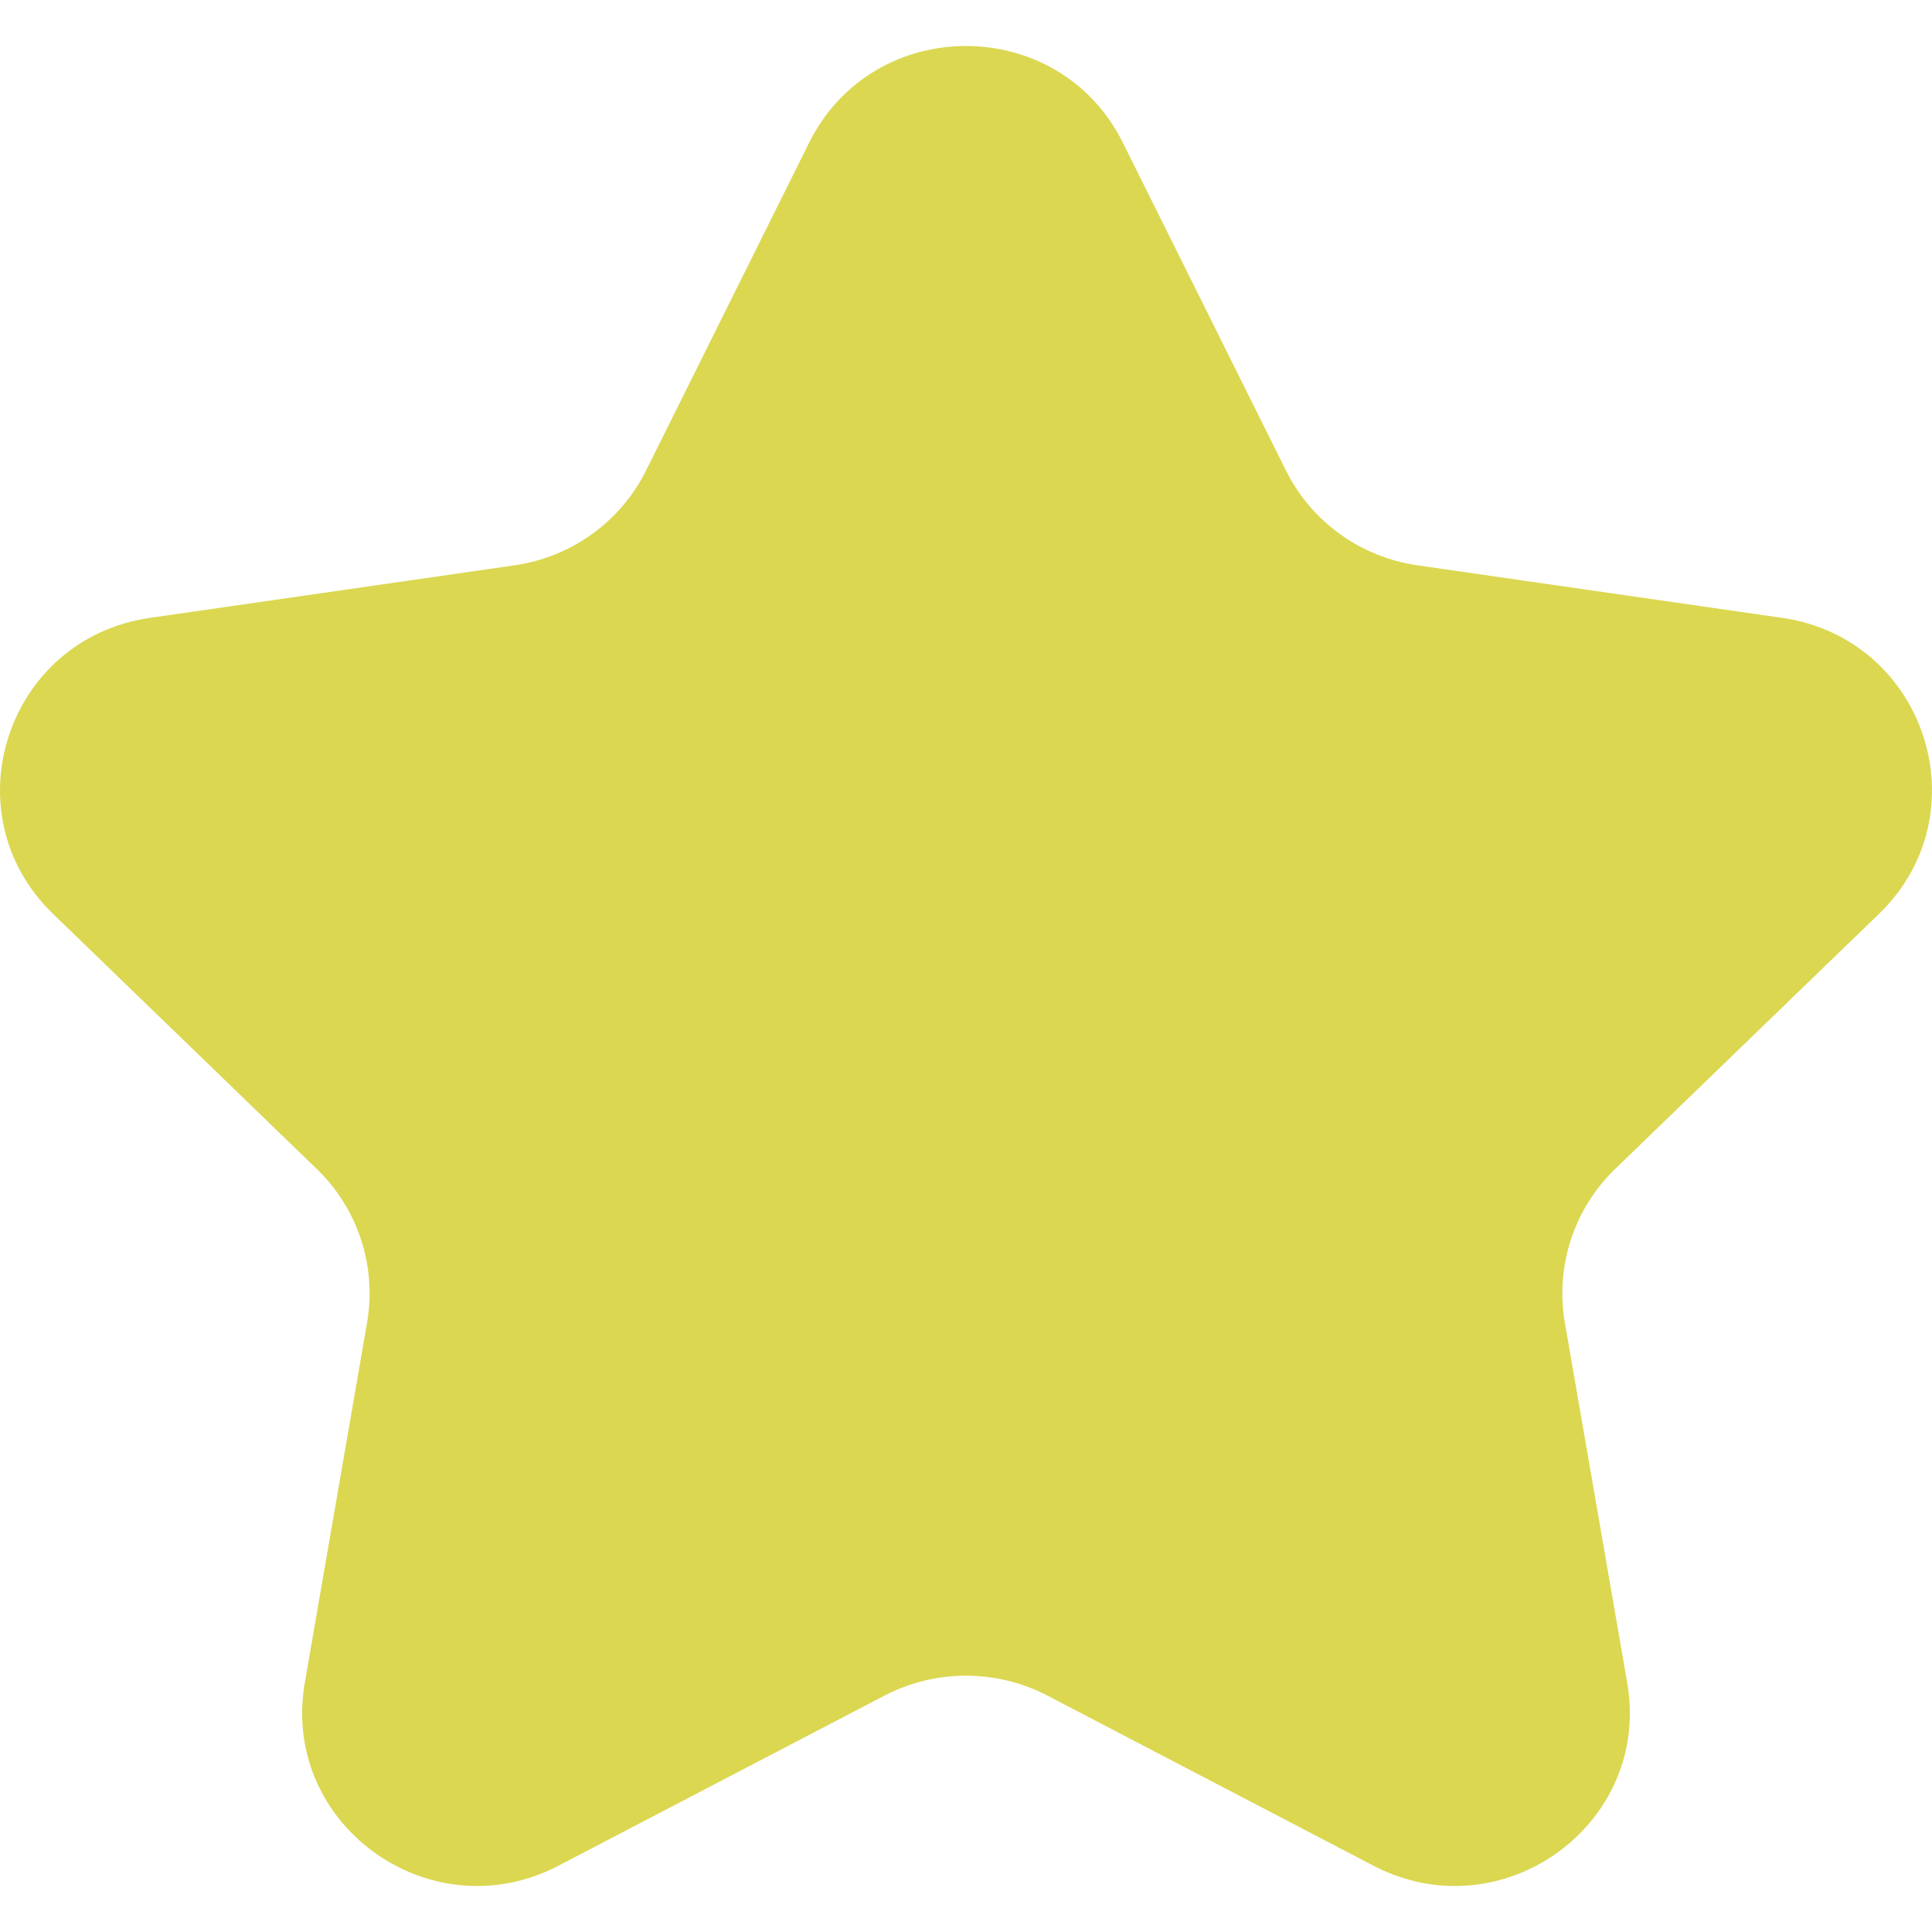
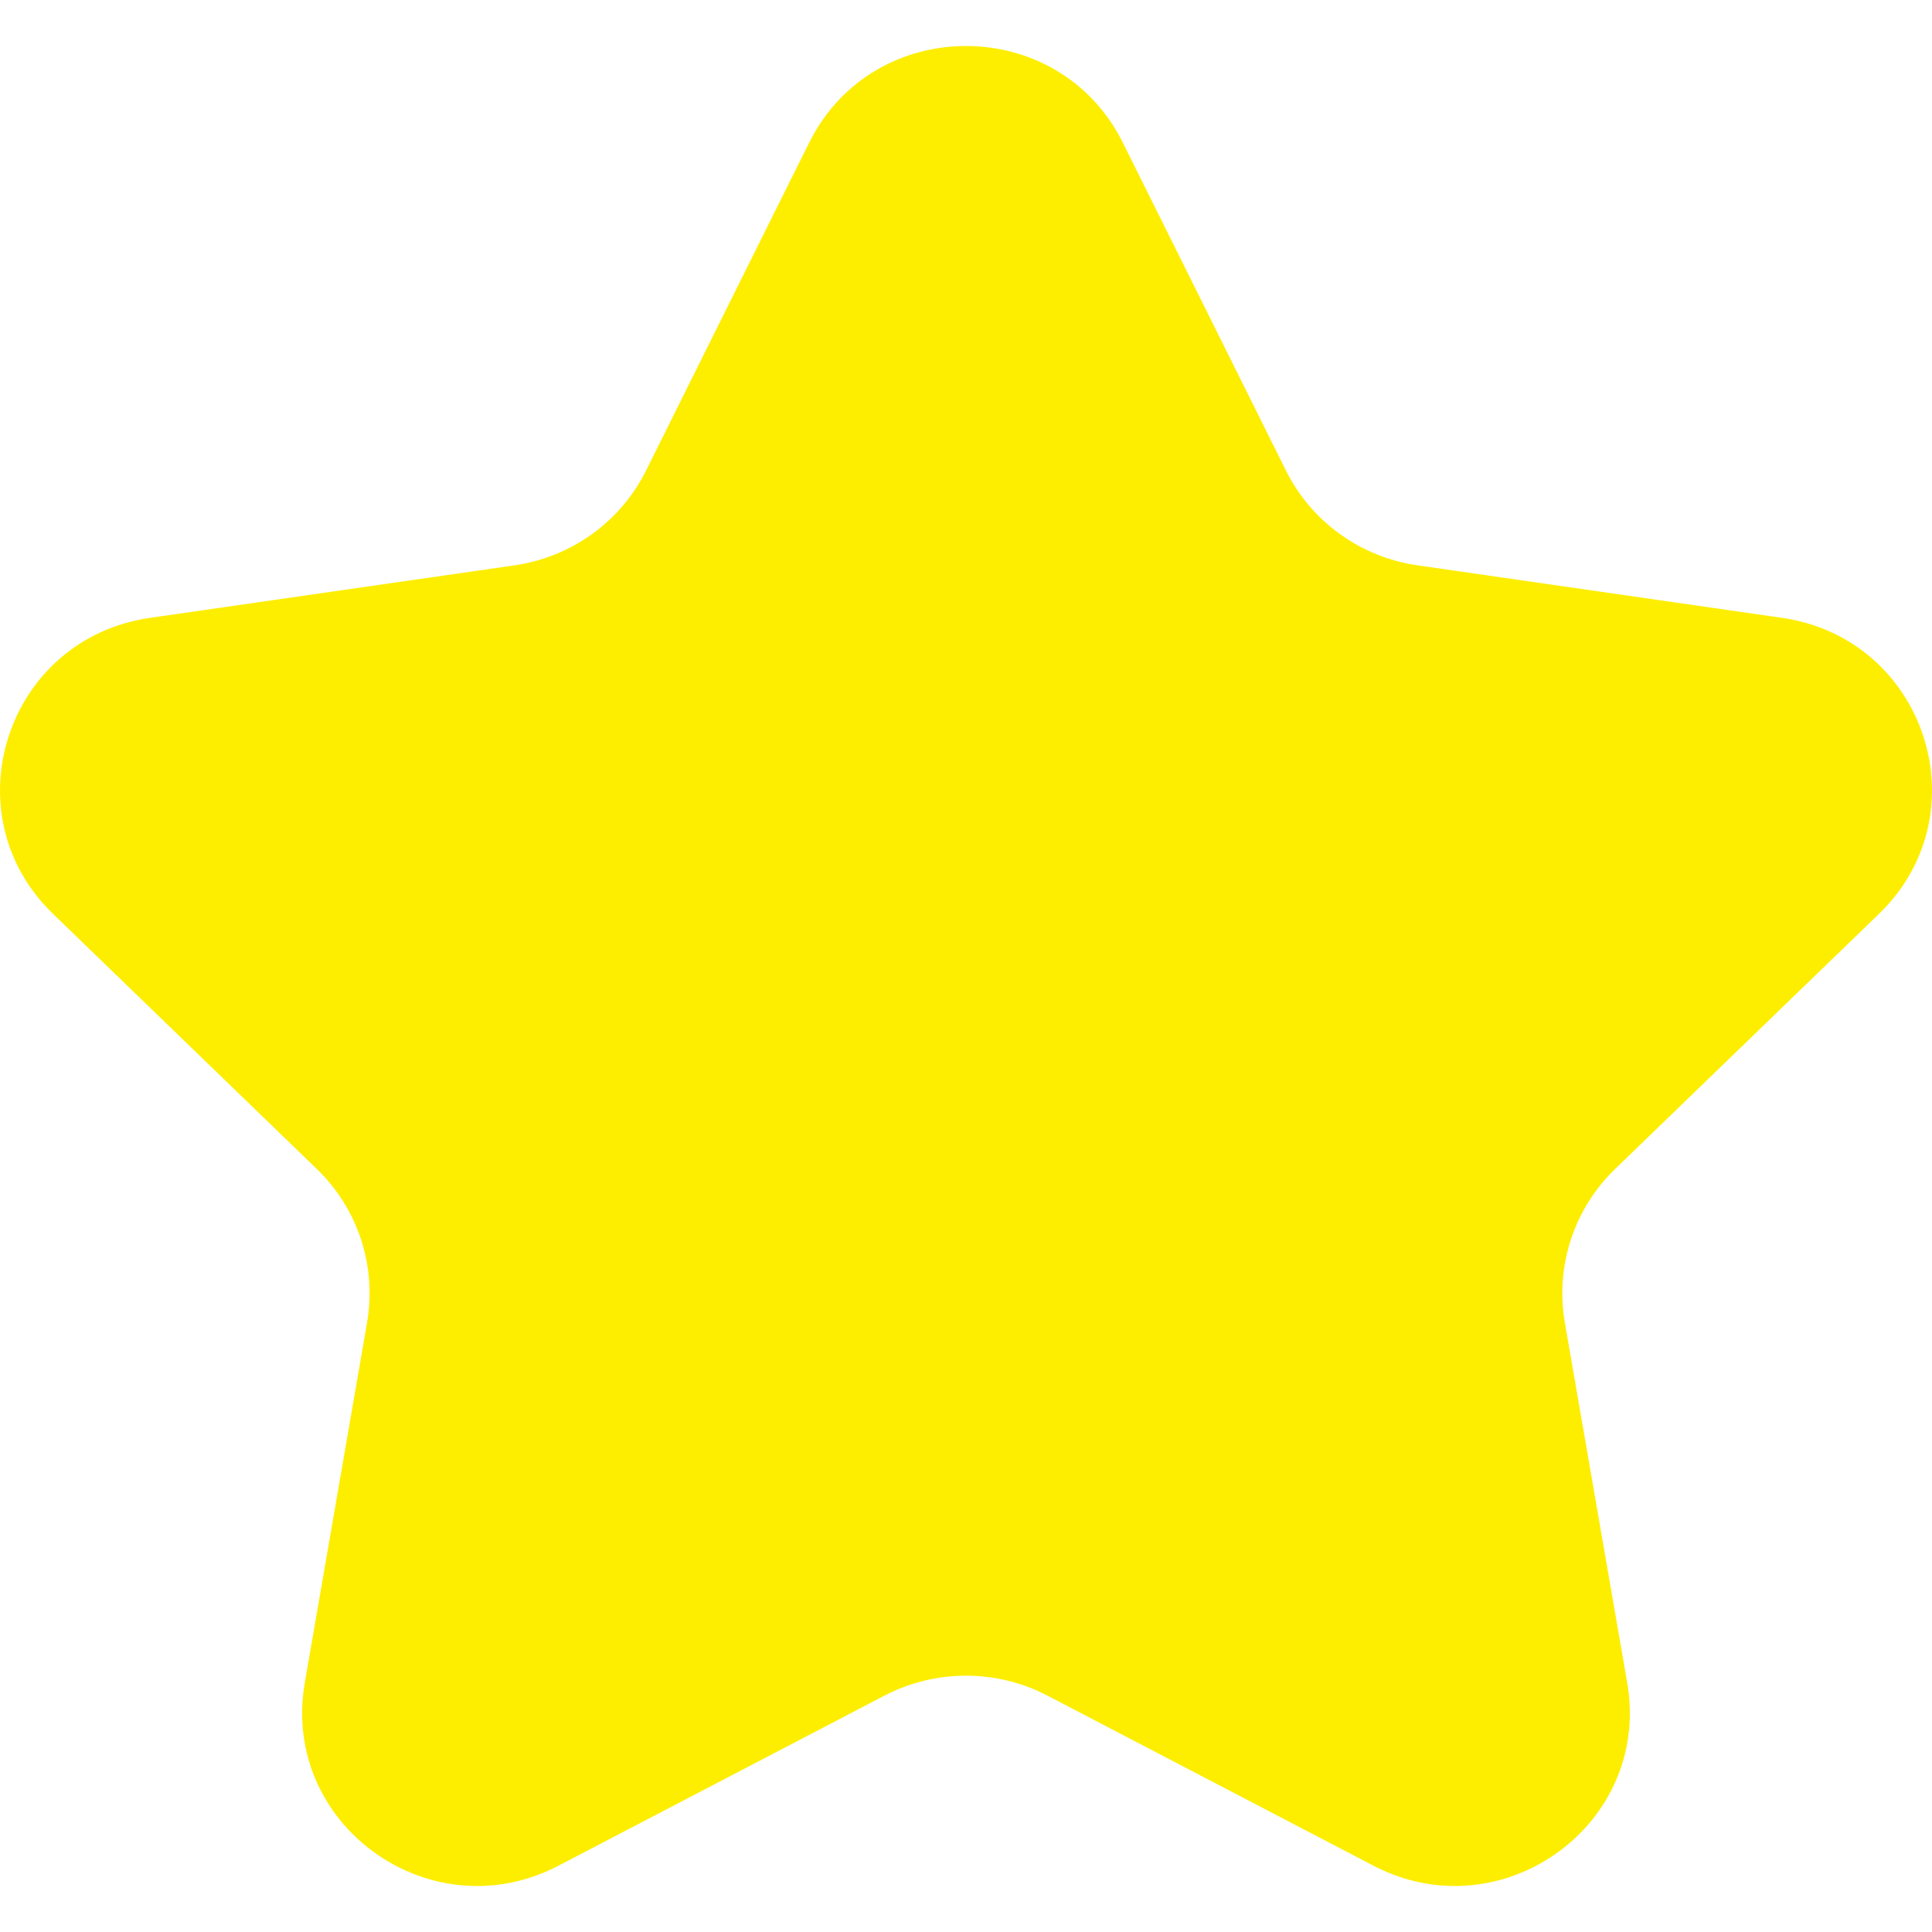
- <svg xmlns="http://www.w3.org/2000/svg" width="800px" height="800px" viewBox="0 -0.5 21 21" version="1.1" fill="#851919" stroke="#851919">
+ <svg xmlns="http://www.w3.org/2000/svg" width="800px" height="800px" viewBox="0 -0.5 21 21" version="1.1" fill="#fdee00" stroke="#851919">
  <g id="SVGRepo_bgCarrier" stroke-width="0" />
  <g id="SVGRepo_tracerCarrier" stroke-linecap="round" stroke-linejoin="round" />
  <g id="SVGRepo_iconCarrier">
    <defs> </defs>
    <g id="Page-1" stroke="none" stroke-width="1" fill="none" fill-rule="evenodd">
-       <g id="Dribbble-Light-Preview" transform="translate(-99, -320)" fill="#dbd751">
+       <g id="Dribbble-Light-Preview" transform="translate(-99, -320)" fill="#fdee00">
        <g id="icons" transform="translate(56, 160)">
          <path d="M60.556,172.206 C60.108,172.639 59.904,173.263 60.009,173.875 L60.687,177.791 C60.898,179.01 59.921,180 58.813,180 C58.521,180 58.22,179.931 57.928,179.779 L54.384,177.93 C54.107,177.786 53.804,177.714 53.499,177.714 C53.196,177.714 52.892,177.786 52.615,177.93 L49.071,179.779 C48.78,179.931 48.478,180 48.186,180 C47.079,180 46.102,179.01 46.313,177.791 L46.99,173.875 C47.095,173.263 46.892,172.639 46.443,172.206 L43.576,169.433 C42.448,168.342 43.071,166.441 44.629,166.216 L48.592,165.645 C49.211,165.556 49.747,165.17 50.023,164.613 L51.795,161.051 C52.144,160.35 52.822,160 53.499,160 C54.178,160 54.856,160.35 55.205,161.051 L56.977,164.613 C57.253,165.17 57.789,165.556 58.408,165.645 L62.371,166.216 C63.929,166.441 64.552,168.342 63.424,169.433 L60.556,172.206 Z" id="star_favorite-[#1499]"> </path>
        </g>
      </g>
    </g>
  </g>
</svg>
